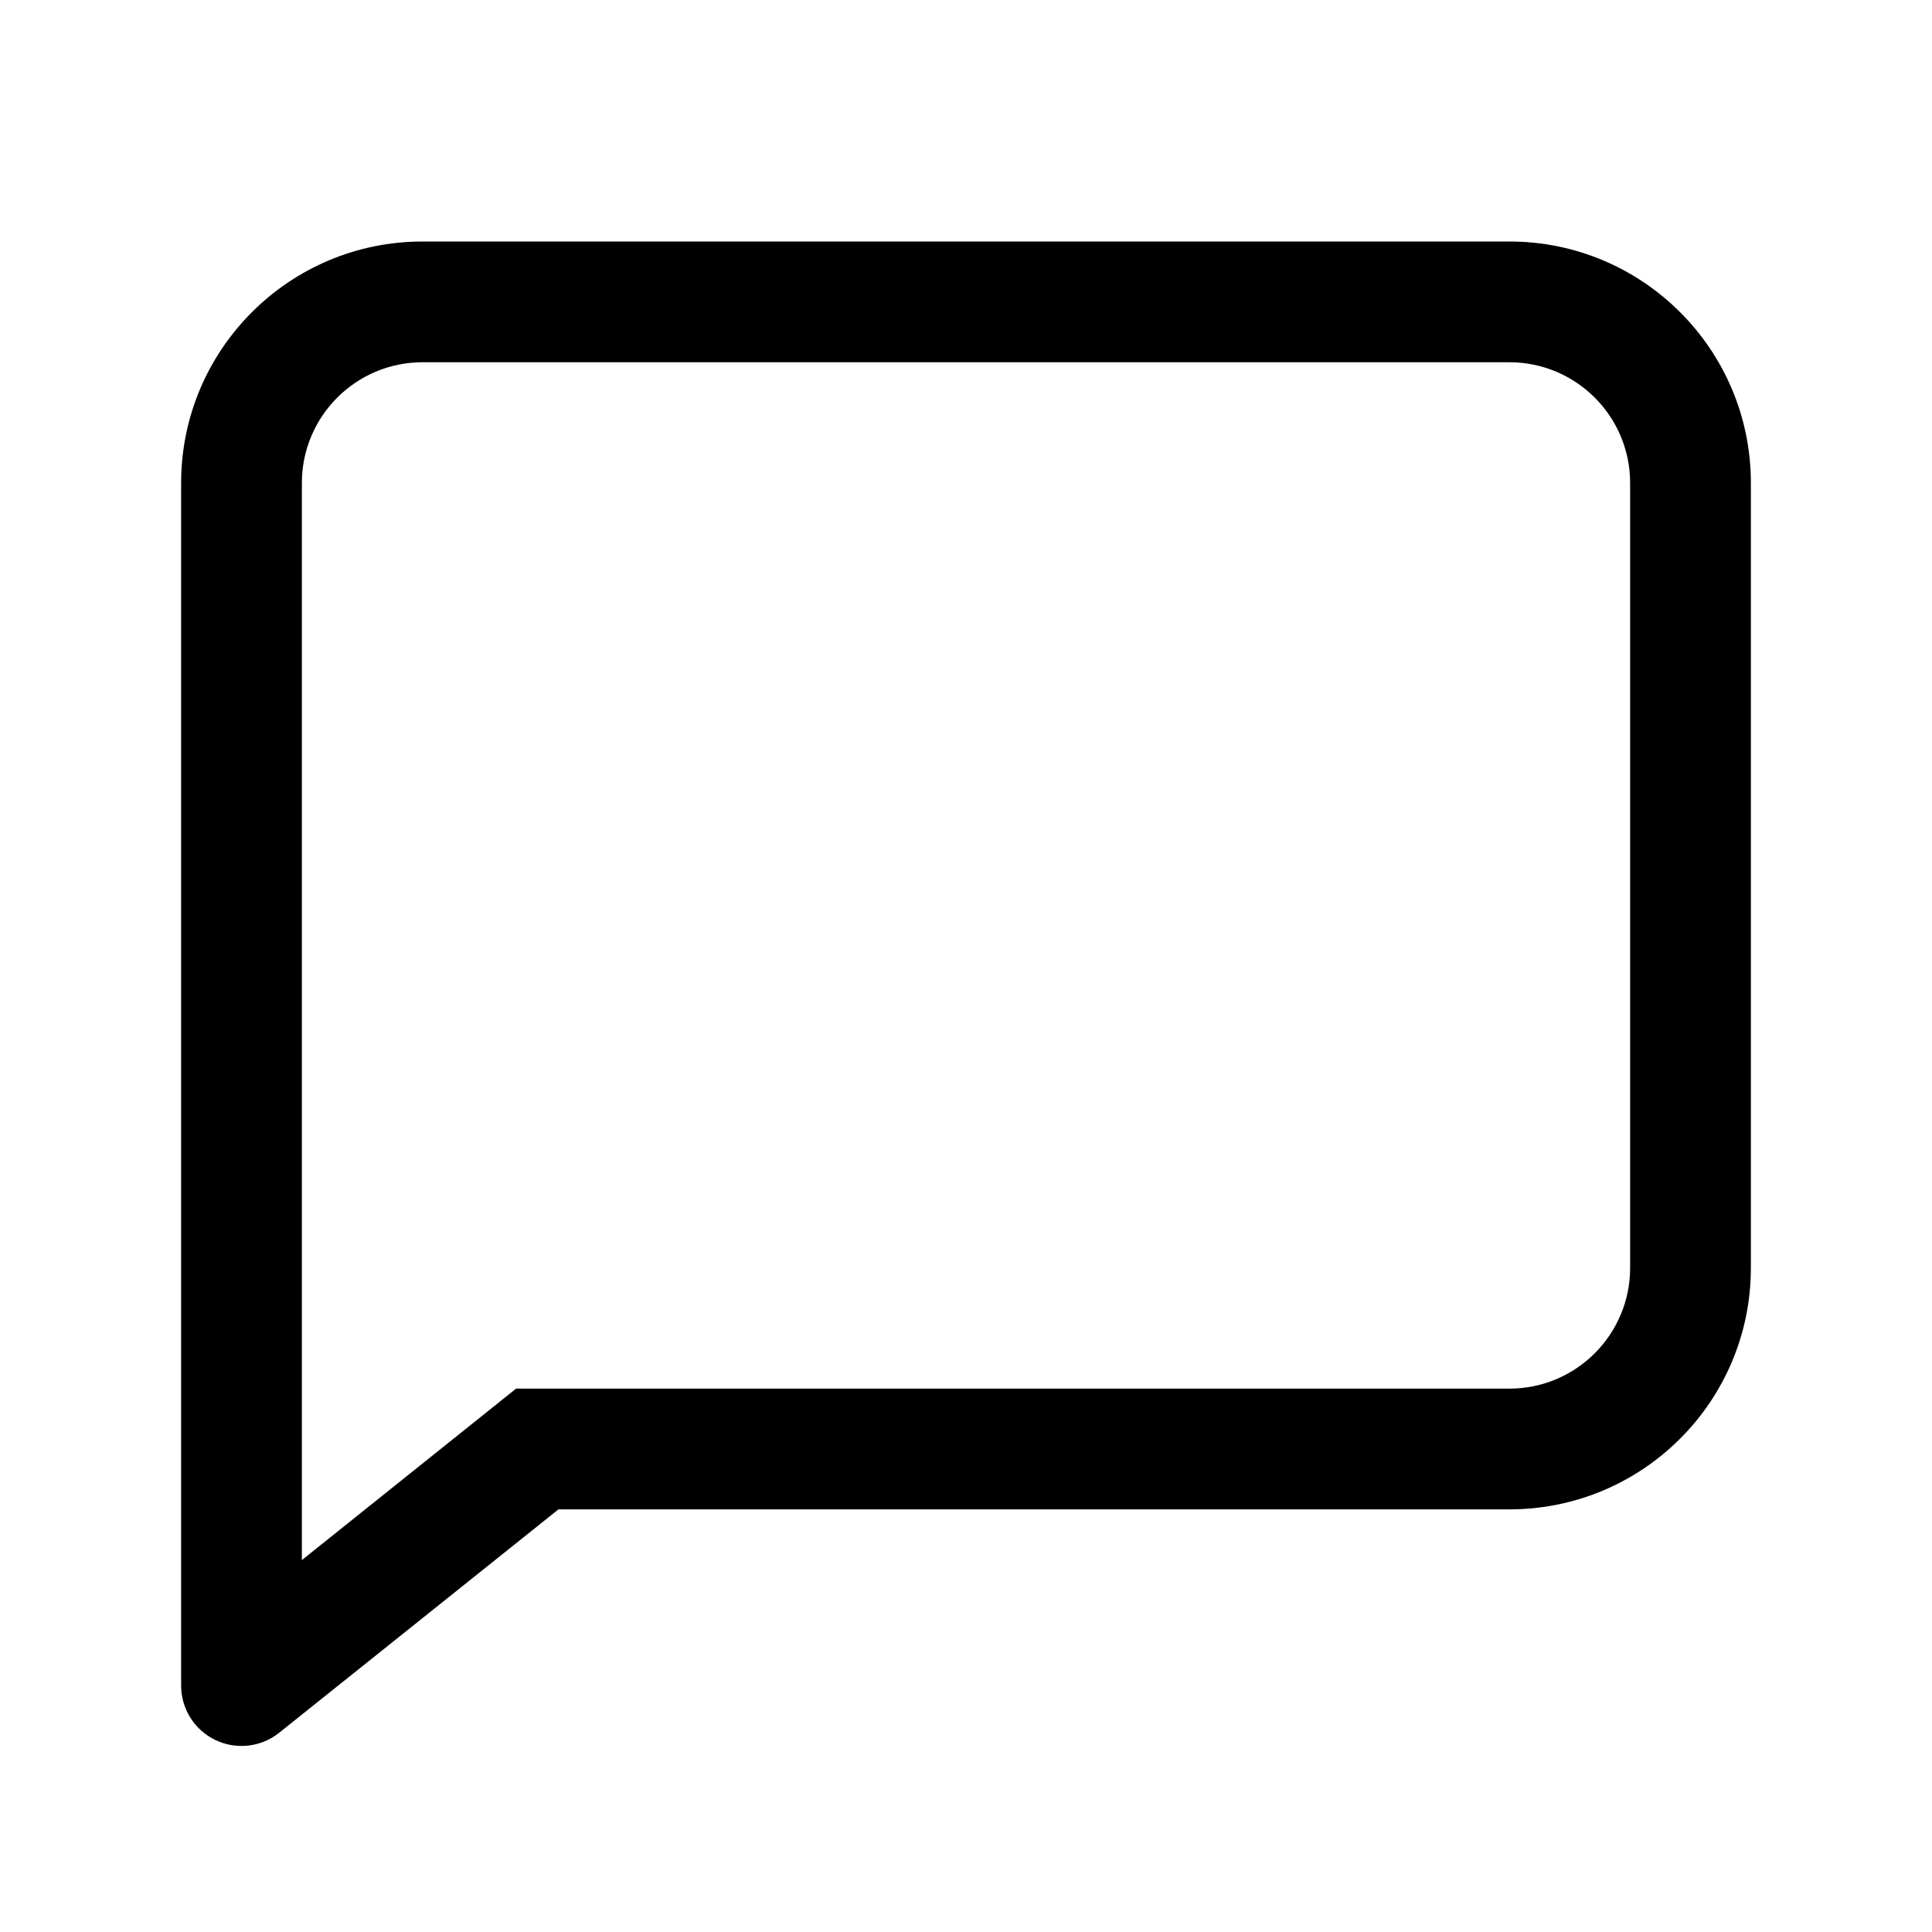
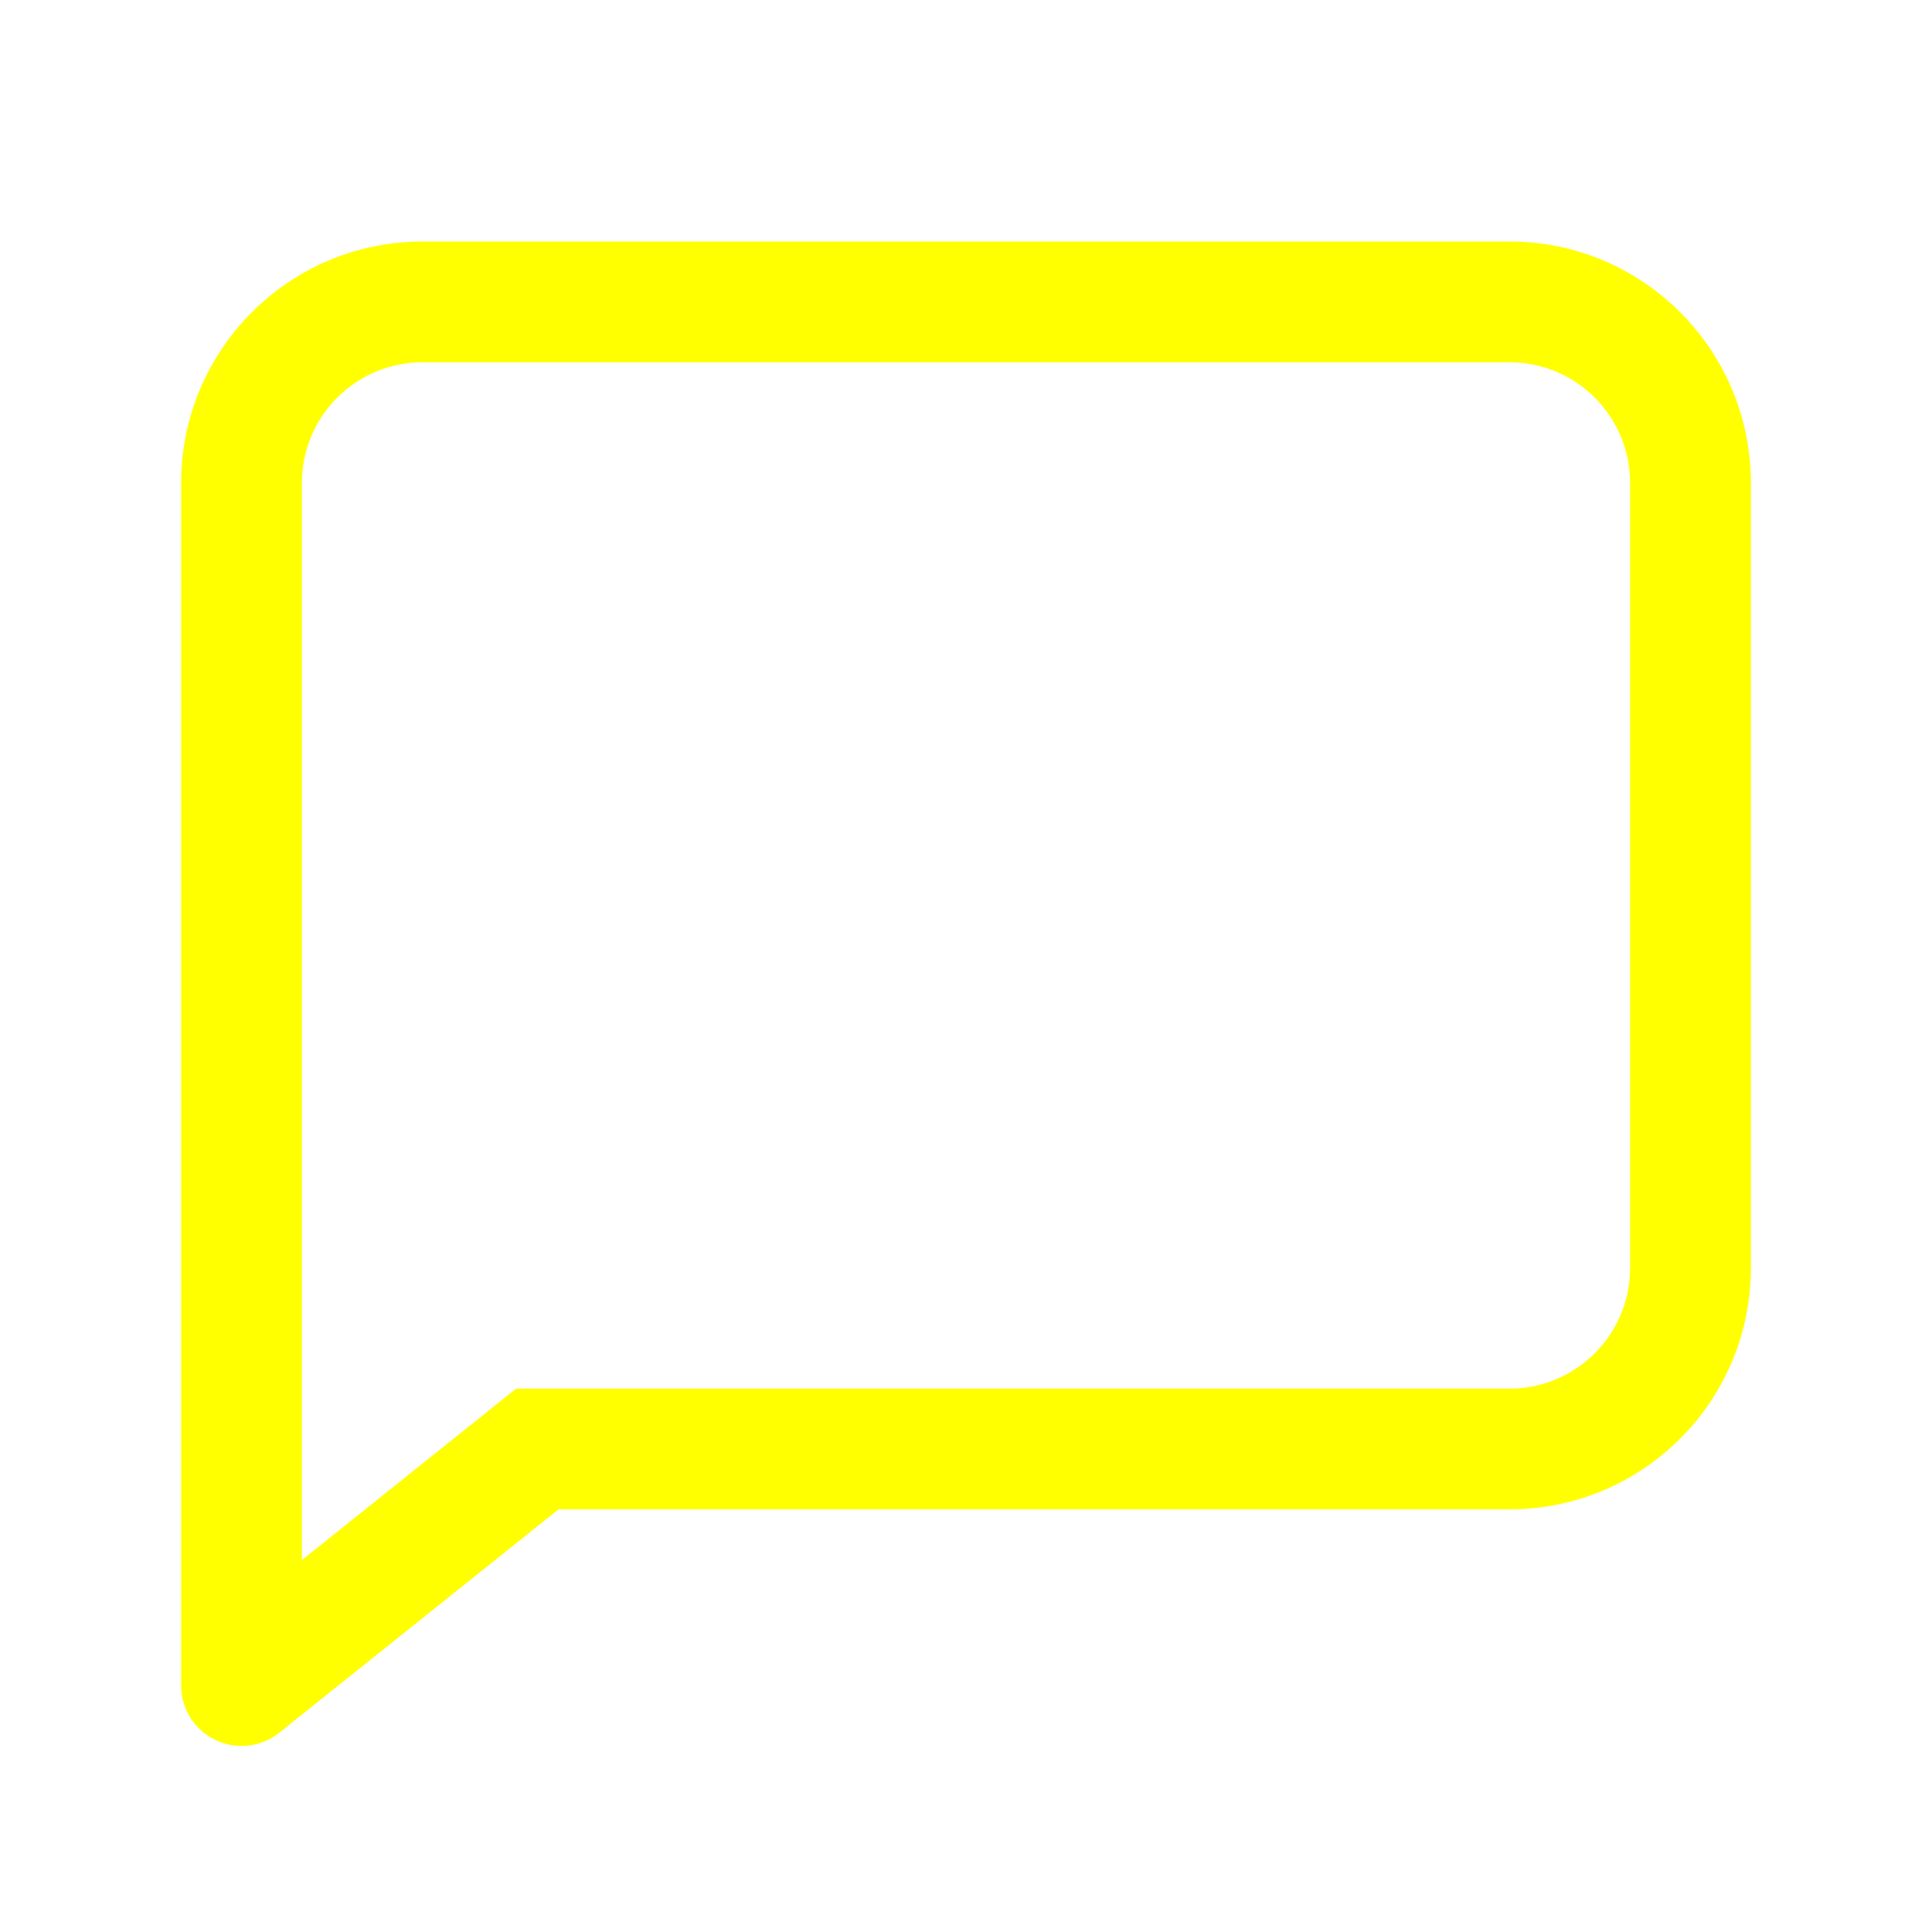
<svg xmlns="http://www.w3.org/2000/svg" width="800px" height="800px" viewBox="0 0 1024 1024">
-   <path fill="#000000" d="M273.536 736H800a64 64 0 0 0 64-64V256a64 64 0 0 0-64-64H224a64 64 0 0 0-64 64v570.88L273.536 736zM296 800 147.968 918.4A32 32 0 0 1 96 893.44V256a128 128 0 0 1 128-128h576a128 128 0 0 1 128 128v416a128 128 0 0 1-128 128H296z" />
+   <path fill="#FFFF00" d="M273.536 736H800a64 64 0 0 0 64-64V256a64 64 0 0 0-64-64H224a64 64 0 0 0-64 64v570.88L273.536 736zM296 800 147.968 918.4A32 32 0 0 1 96 893.44V256a128 128 0 0 1 128-128h576a128 128 0 0 1 128 128v416a128 128 0 0 1-128 128H296z" />
</svg>
